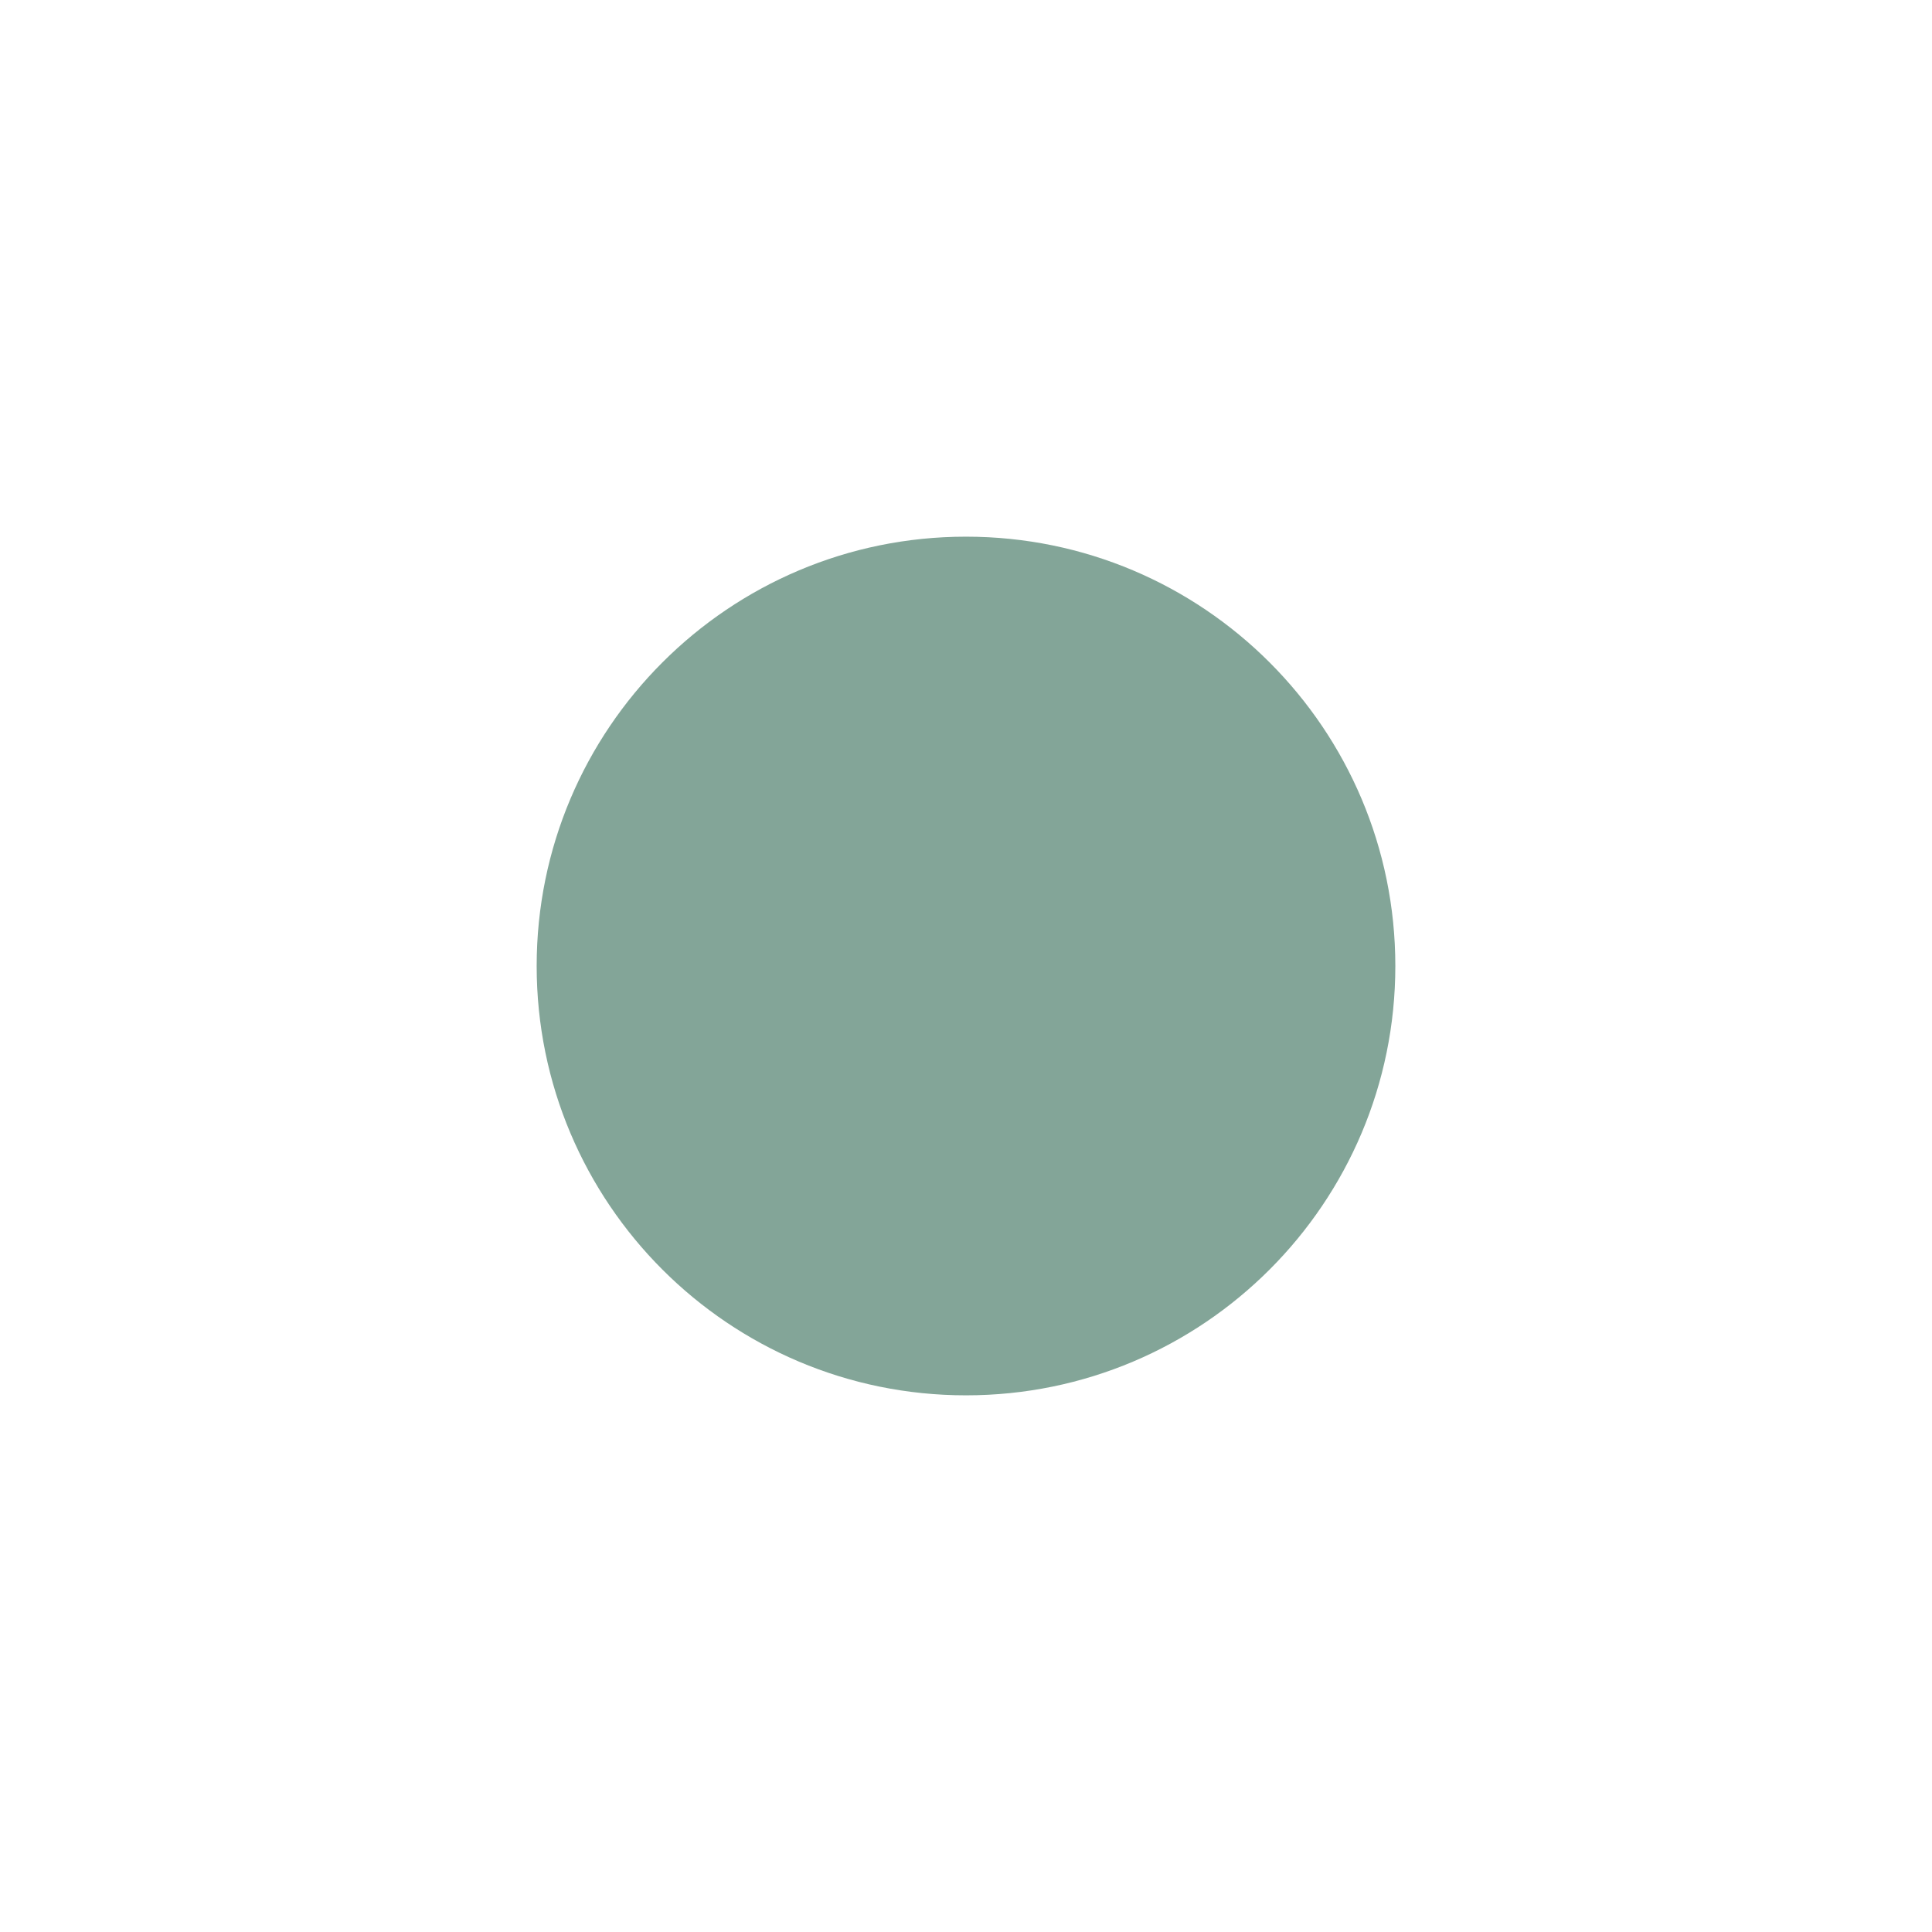
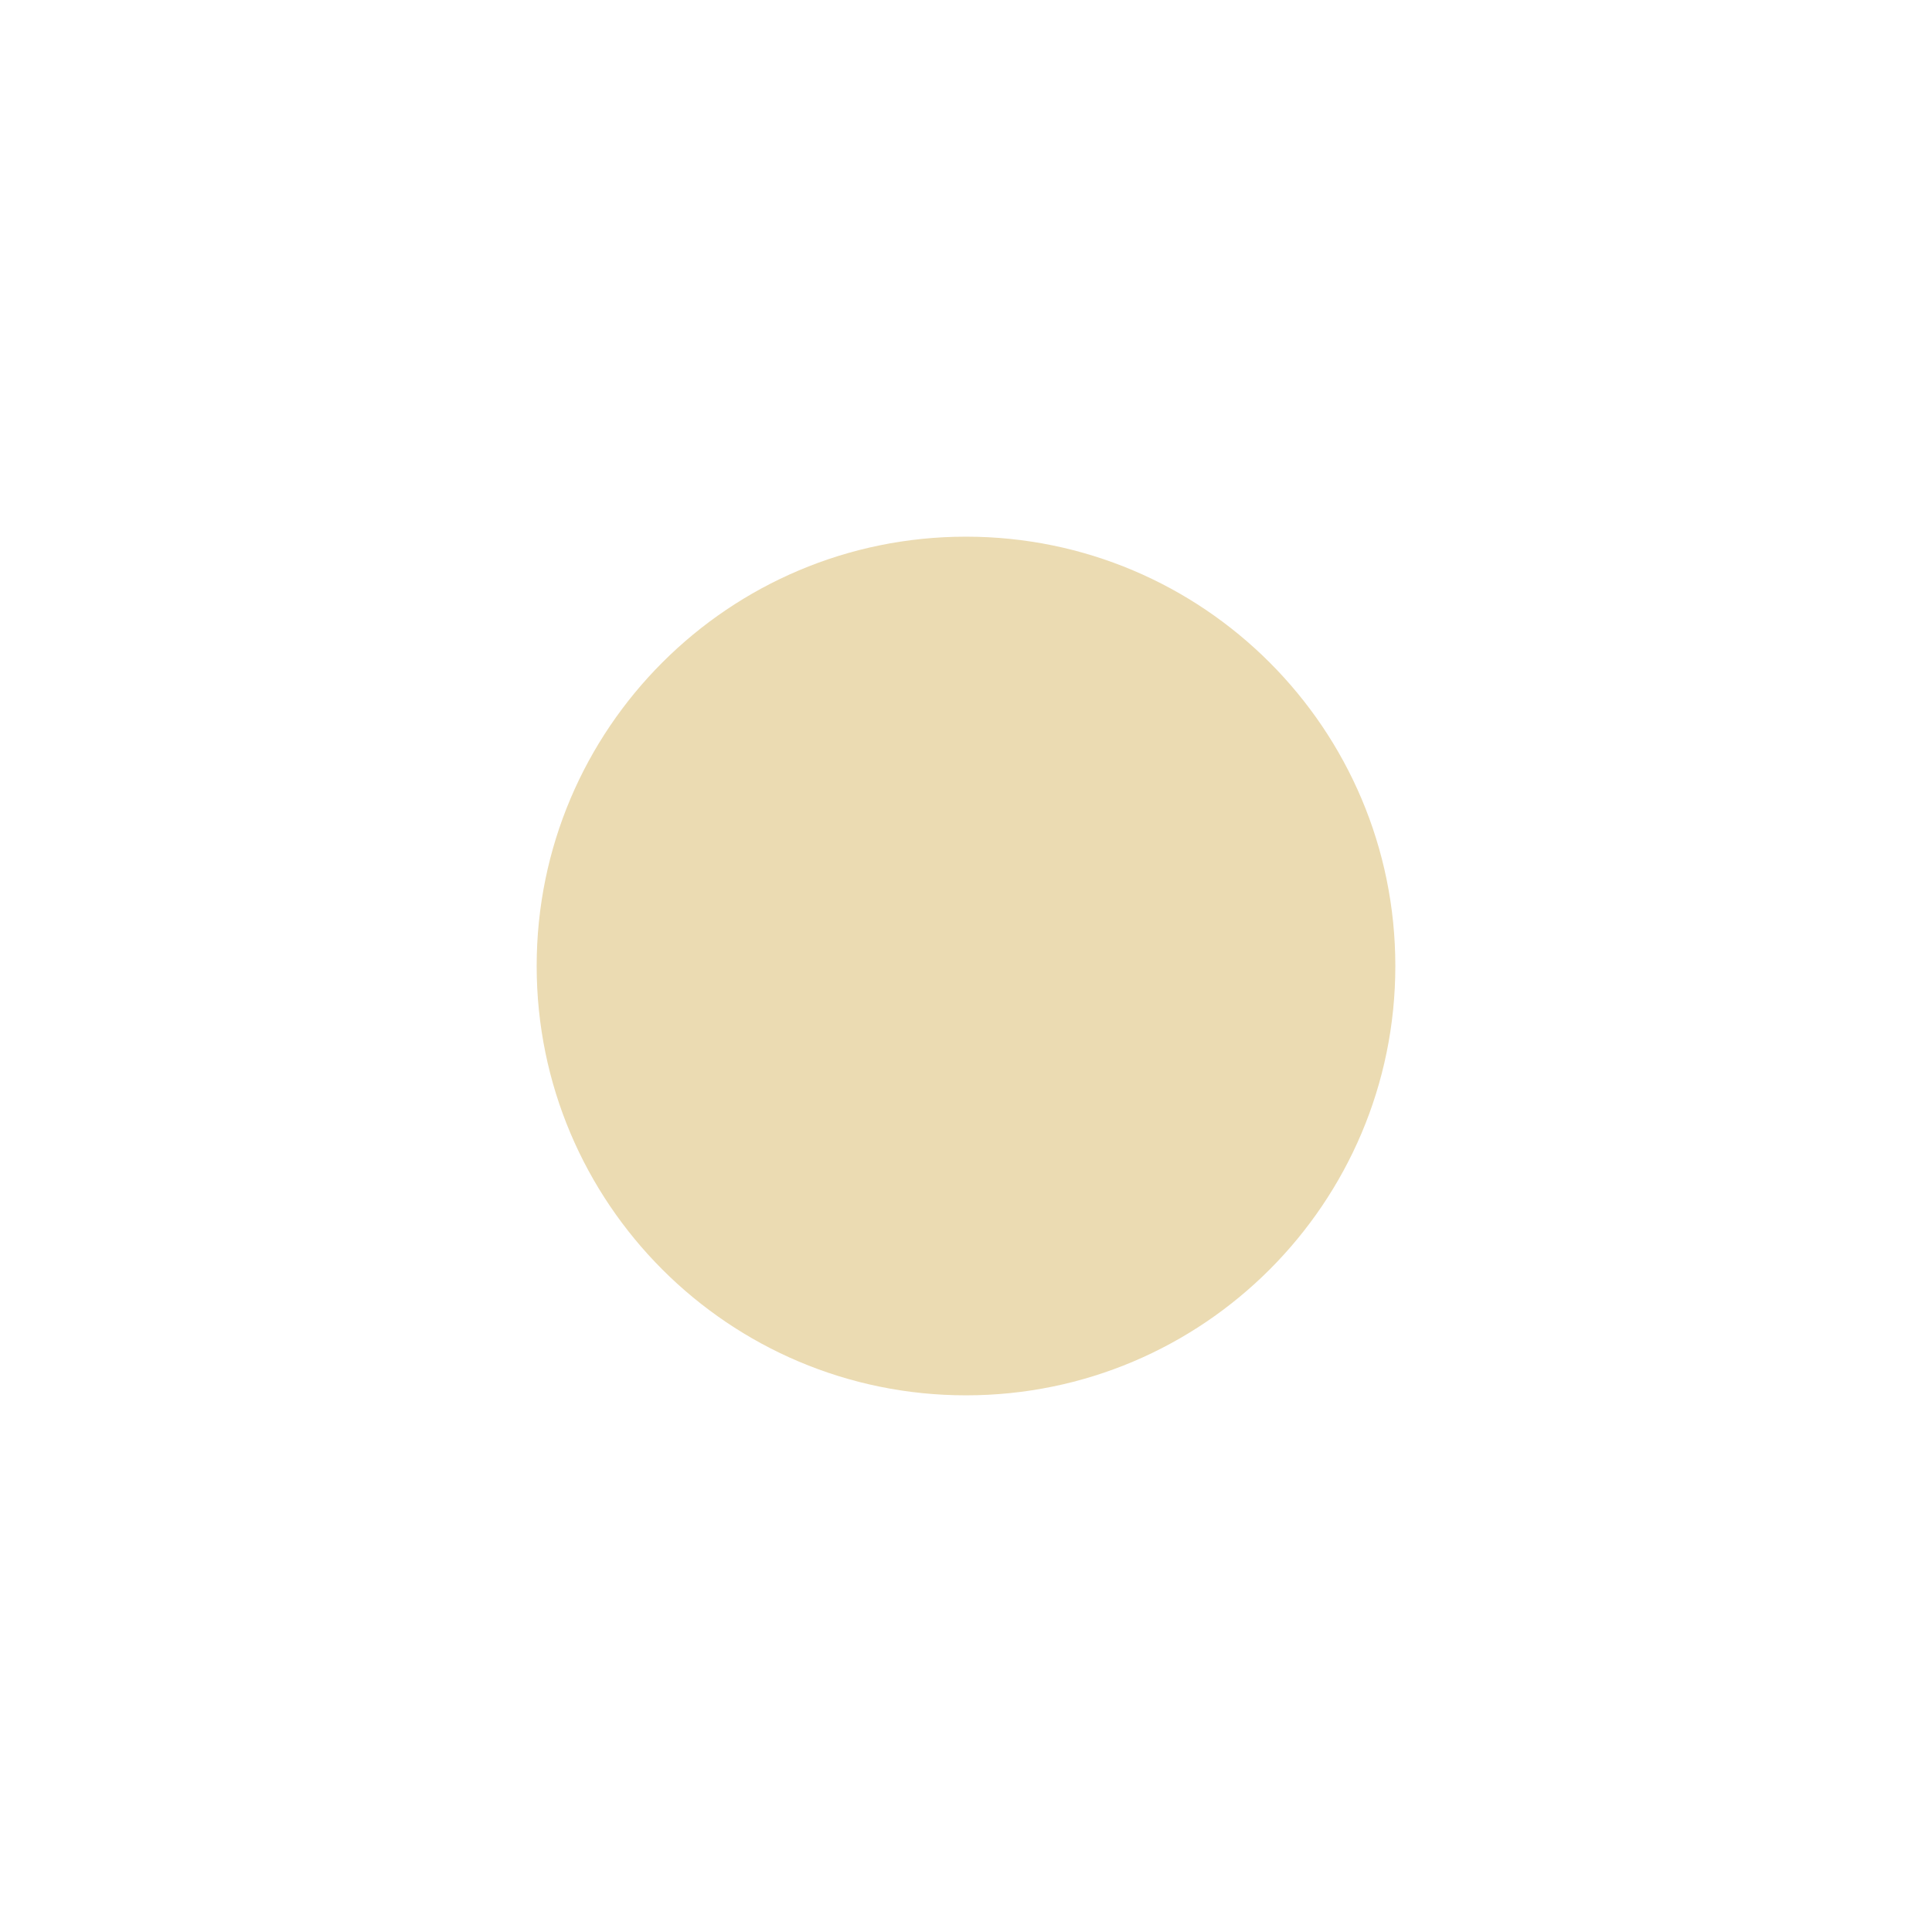
<svg xmlns="http://www.w3.org/2000/svg" xmlns:ns1="http://www.openswatchbook.org/uri/2009/osb" xmlns:xlink="http://www.w3.org/1999/xlink" width="18" height="18" id="svg5266" version="1.1">
  <defs id="defs5268">
    <linearGradient id="selected_bg_color" ns1:paint="solid">
-       <stop style="stop-color:#83a598;stop-opacity:1;" offset="0" id="stop4137" />
+       <stop style="stop-color:#ebdbb2;stop-opacity:1;" offset="0" id="stop4137" />
    </linearGradient>
    <linearGradient xlink:href="#selected_bg_color" id="linearGradient4139" x1="9" y1="3" x2="9" y2="11" gradientUnits="userSpaceOnUse" />
  </defs>
  <g id="layer1" transform="translate(0,2)">
    <circle style="opacity:1;fill:url(#linearGradient4139);fill-opacity:1;stroke:none;stroke-opacity:0.706" id="path4136" cx="9" cy="7" r="4" />
  </g>
</svg>
